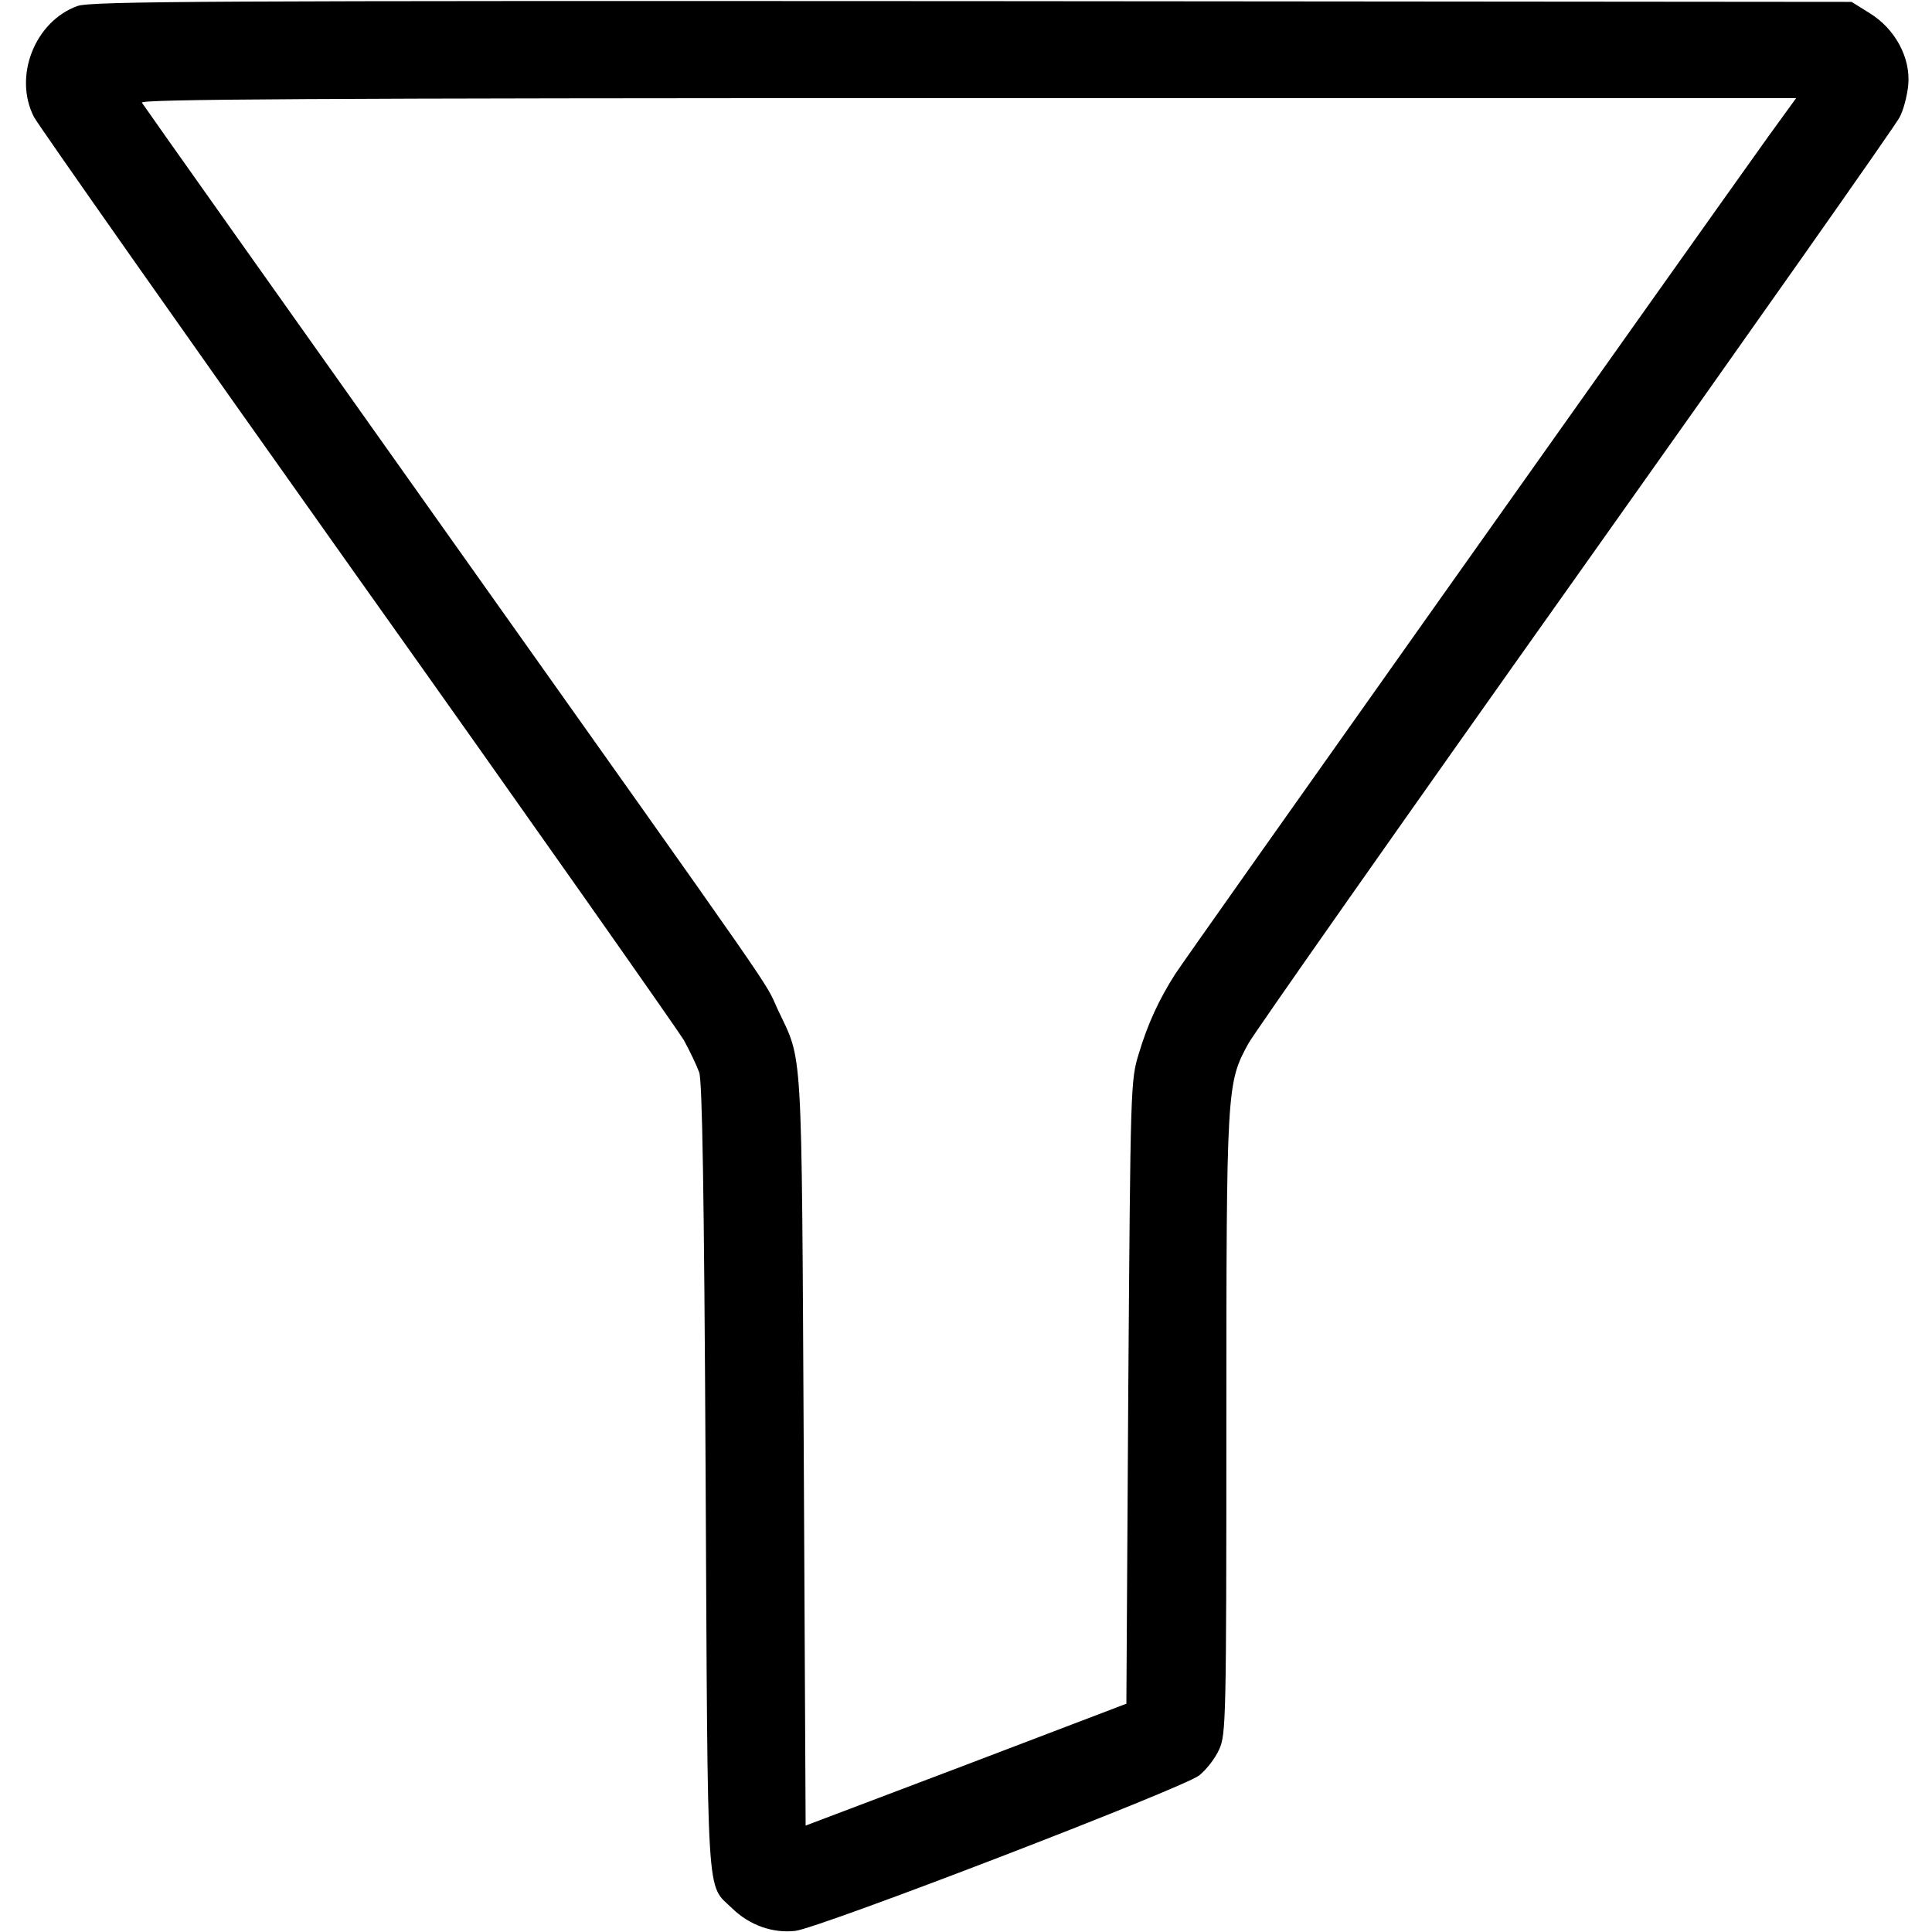
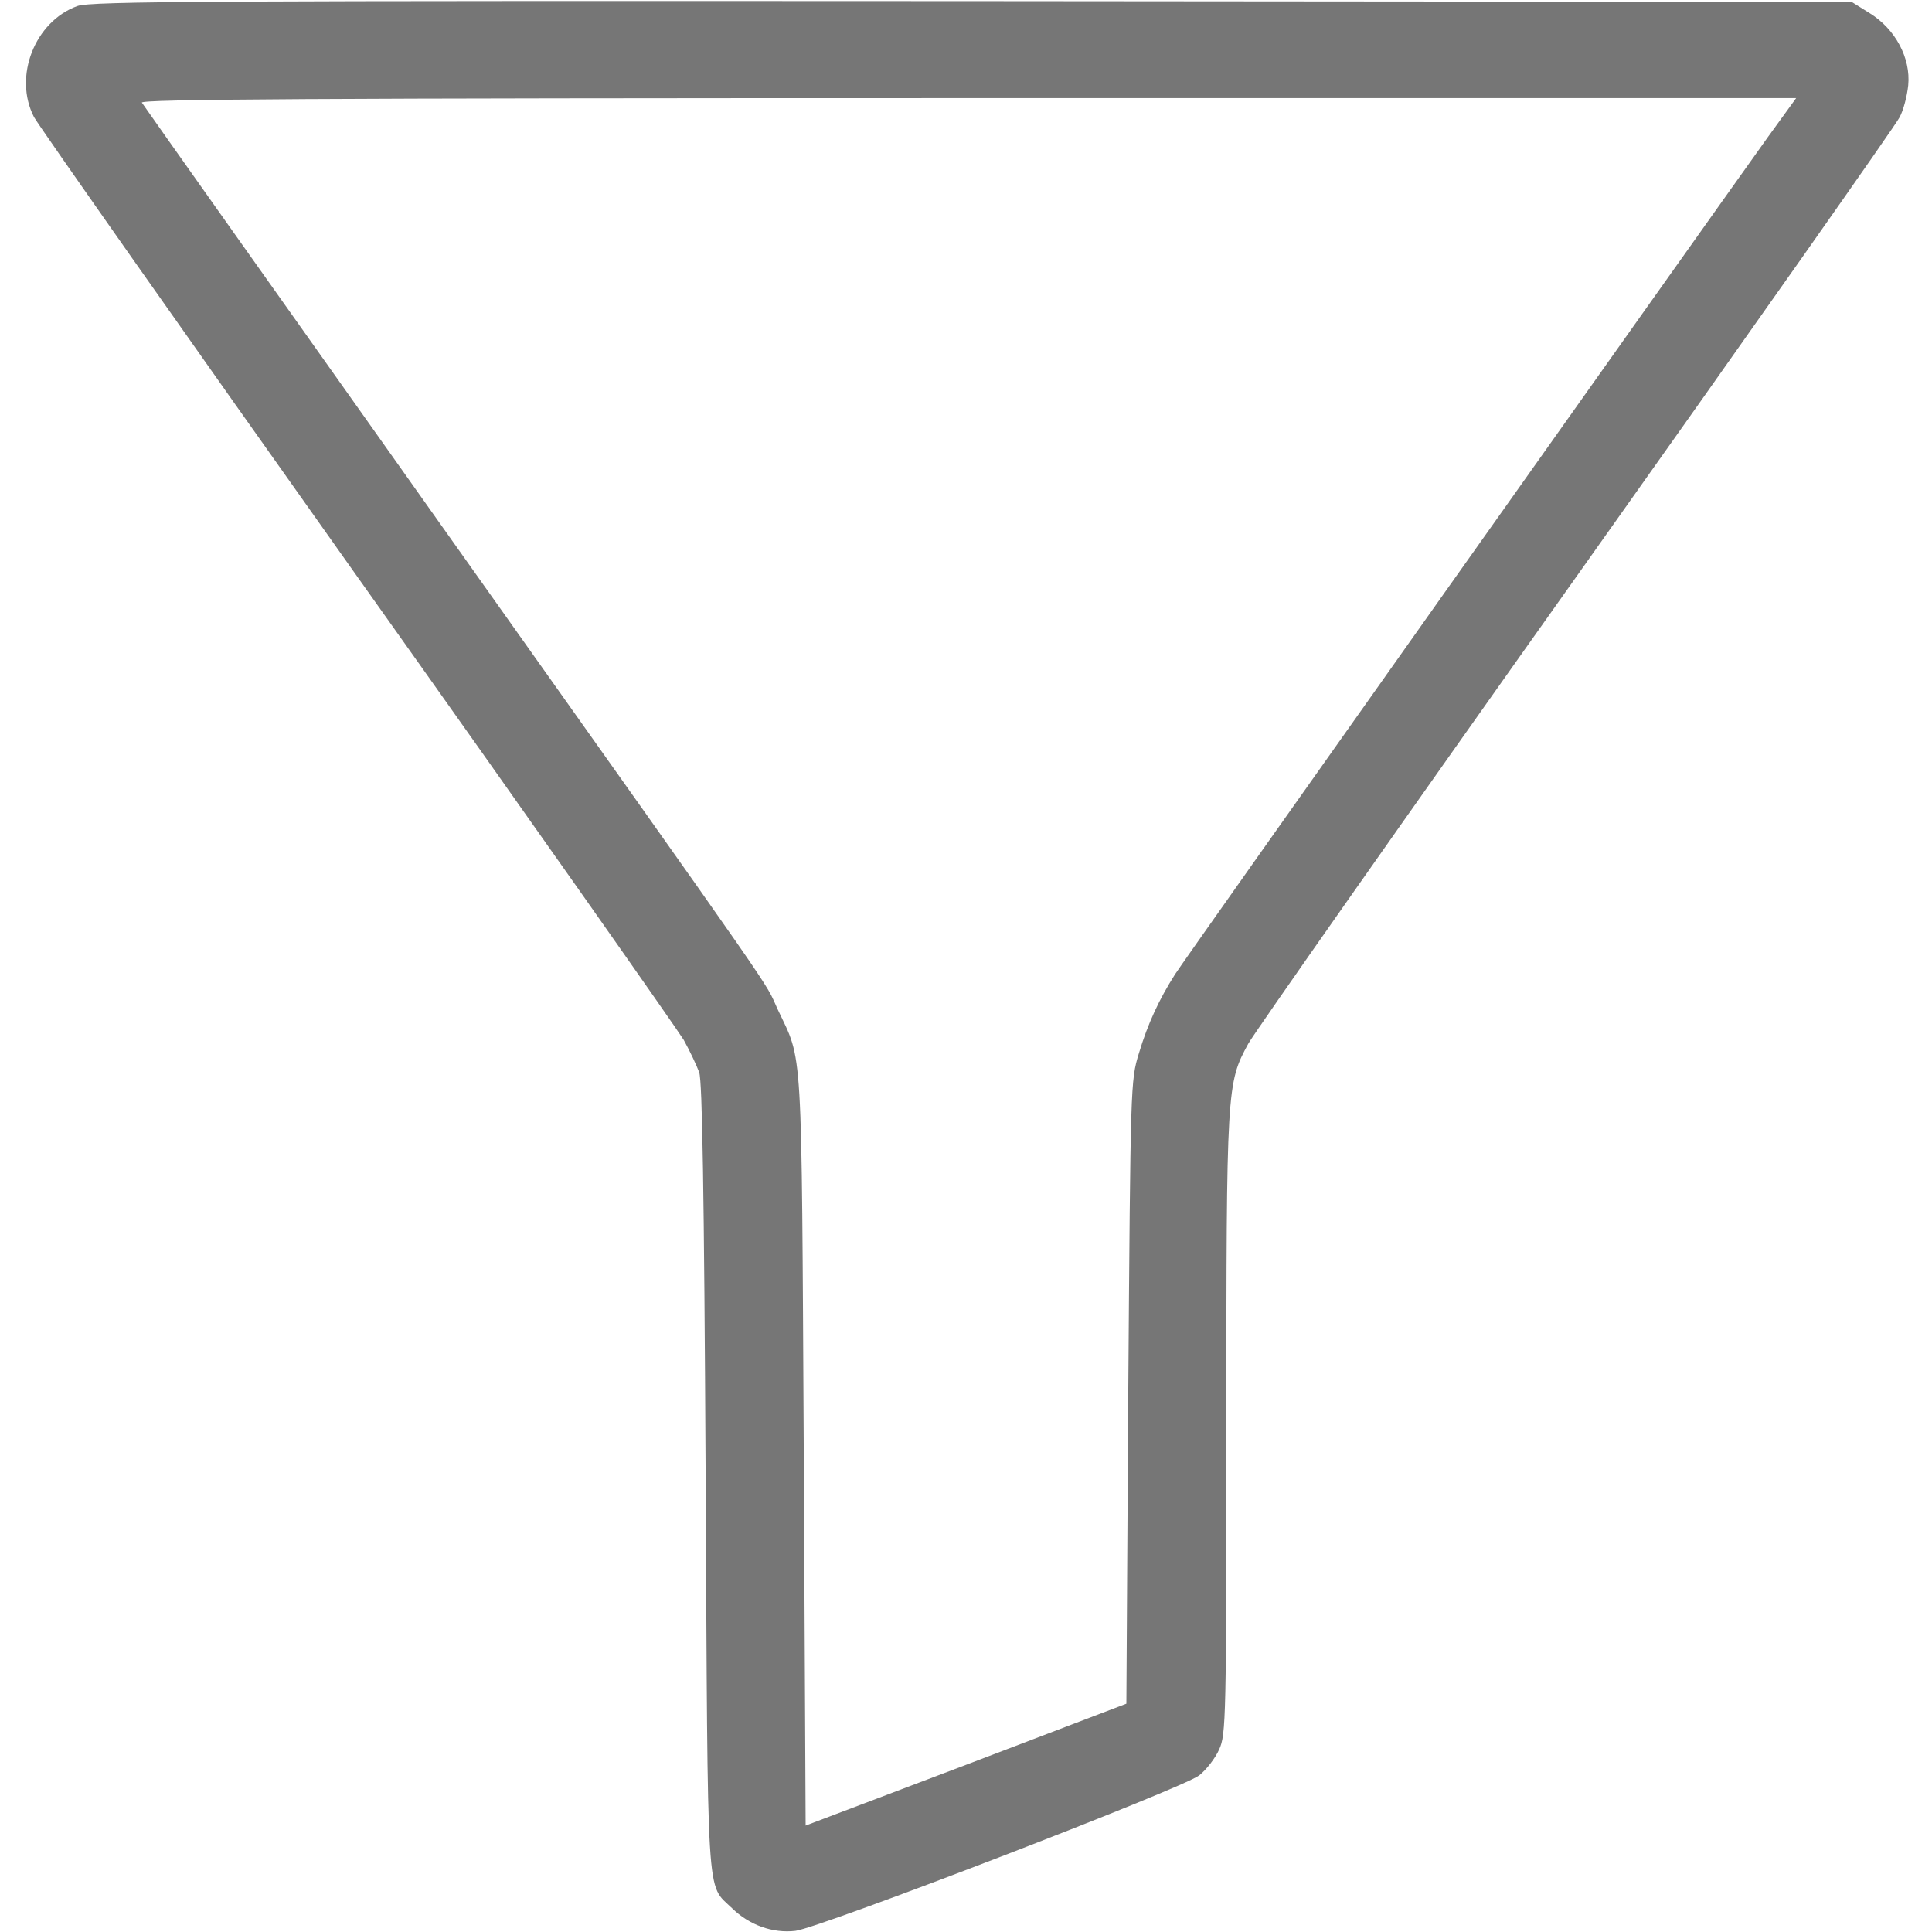
<svg xmlns="http://www.w3.org/2000/svg" version="1.0" width="512pt" height="512pt" viewBox="0 0 512 512" preserveAspectRatio="xMidYMid meet">
-   <g transform="translate(0,512) scale(0.1,-0.1)" fill="#000000" stroke="none">
+   <g transform="translate(0,512) scale(0.1,-0.1)" fill="#767676" stroke="none">
    <path d="M205 5104 c-113 -41 -170 -187 -115 -294 11 -21 396 -569 856 -1217 460 -647 849 -1201 866 -1229 16 -29 34 -67 41 -86 8 -24 13 -307 17 -1073 6 -1150 1 -1075 70 -1142 46 -45 108 -67 168 -60 68 9 1027 378 1070 412 19 15 43 46 53 69 18 39 19 81 19 861 0 896 1 904 58 1009 16 29 407 586 869 1237 462 651 848 1199 857 1218 10 18 20 56 23 85 7 72 -34 149 -102 191 l-48 30 -2331 2 c-2020 1 -2336 0 -2371 -13z m4481 -346 c-225 -315 -1549 -2183 -1572 -2220 -42 -66 -72 -130 -96 -210 -22 -72 -22 -82 -28 -898 l-5 -825 -425 -162 -425 -161 -5 996 c-6 1096 -2 1025 -69 1167 -38 82 35 -23 -886 1275 -435 613 -795 1121 -799 1128 -6 9 435 12 2188 12 l2196 0 -74 -102z" />
  </g>
</svg>
